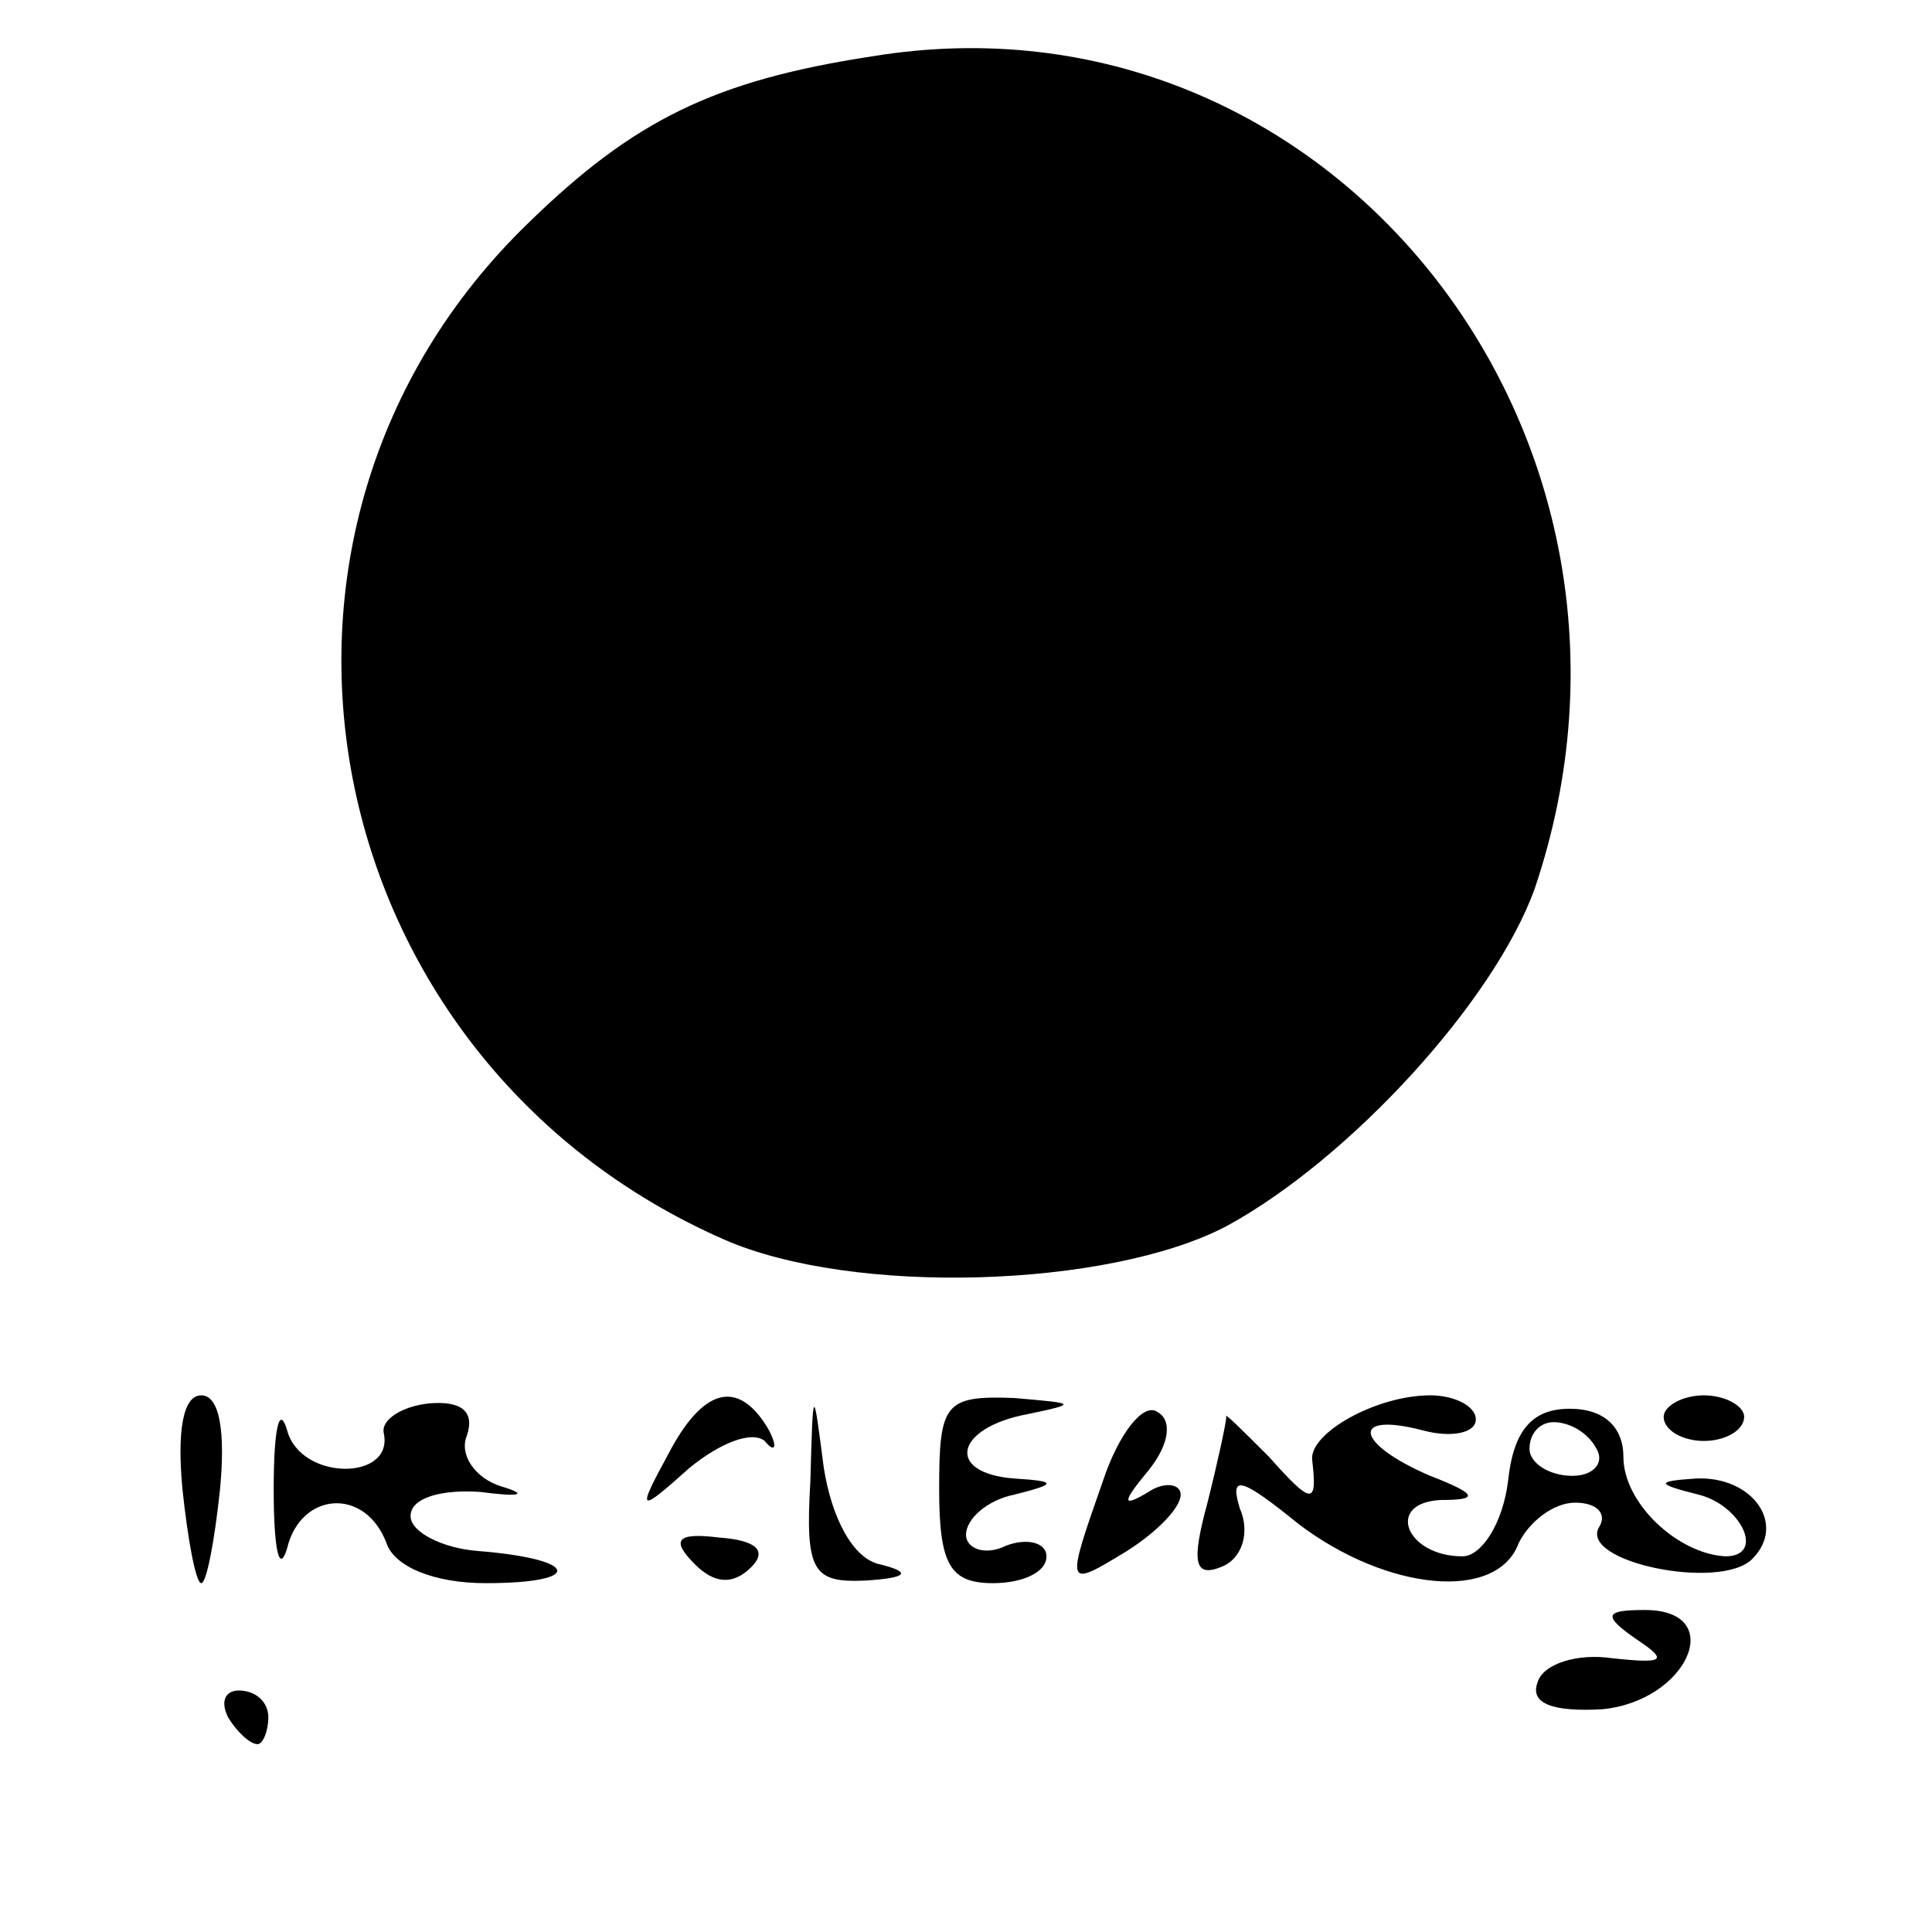
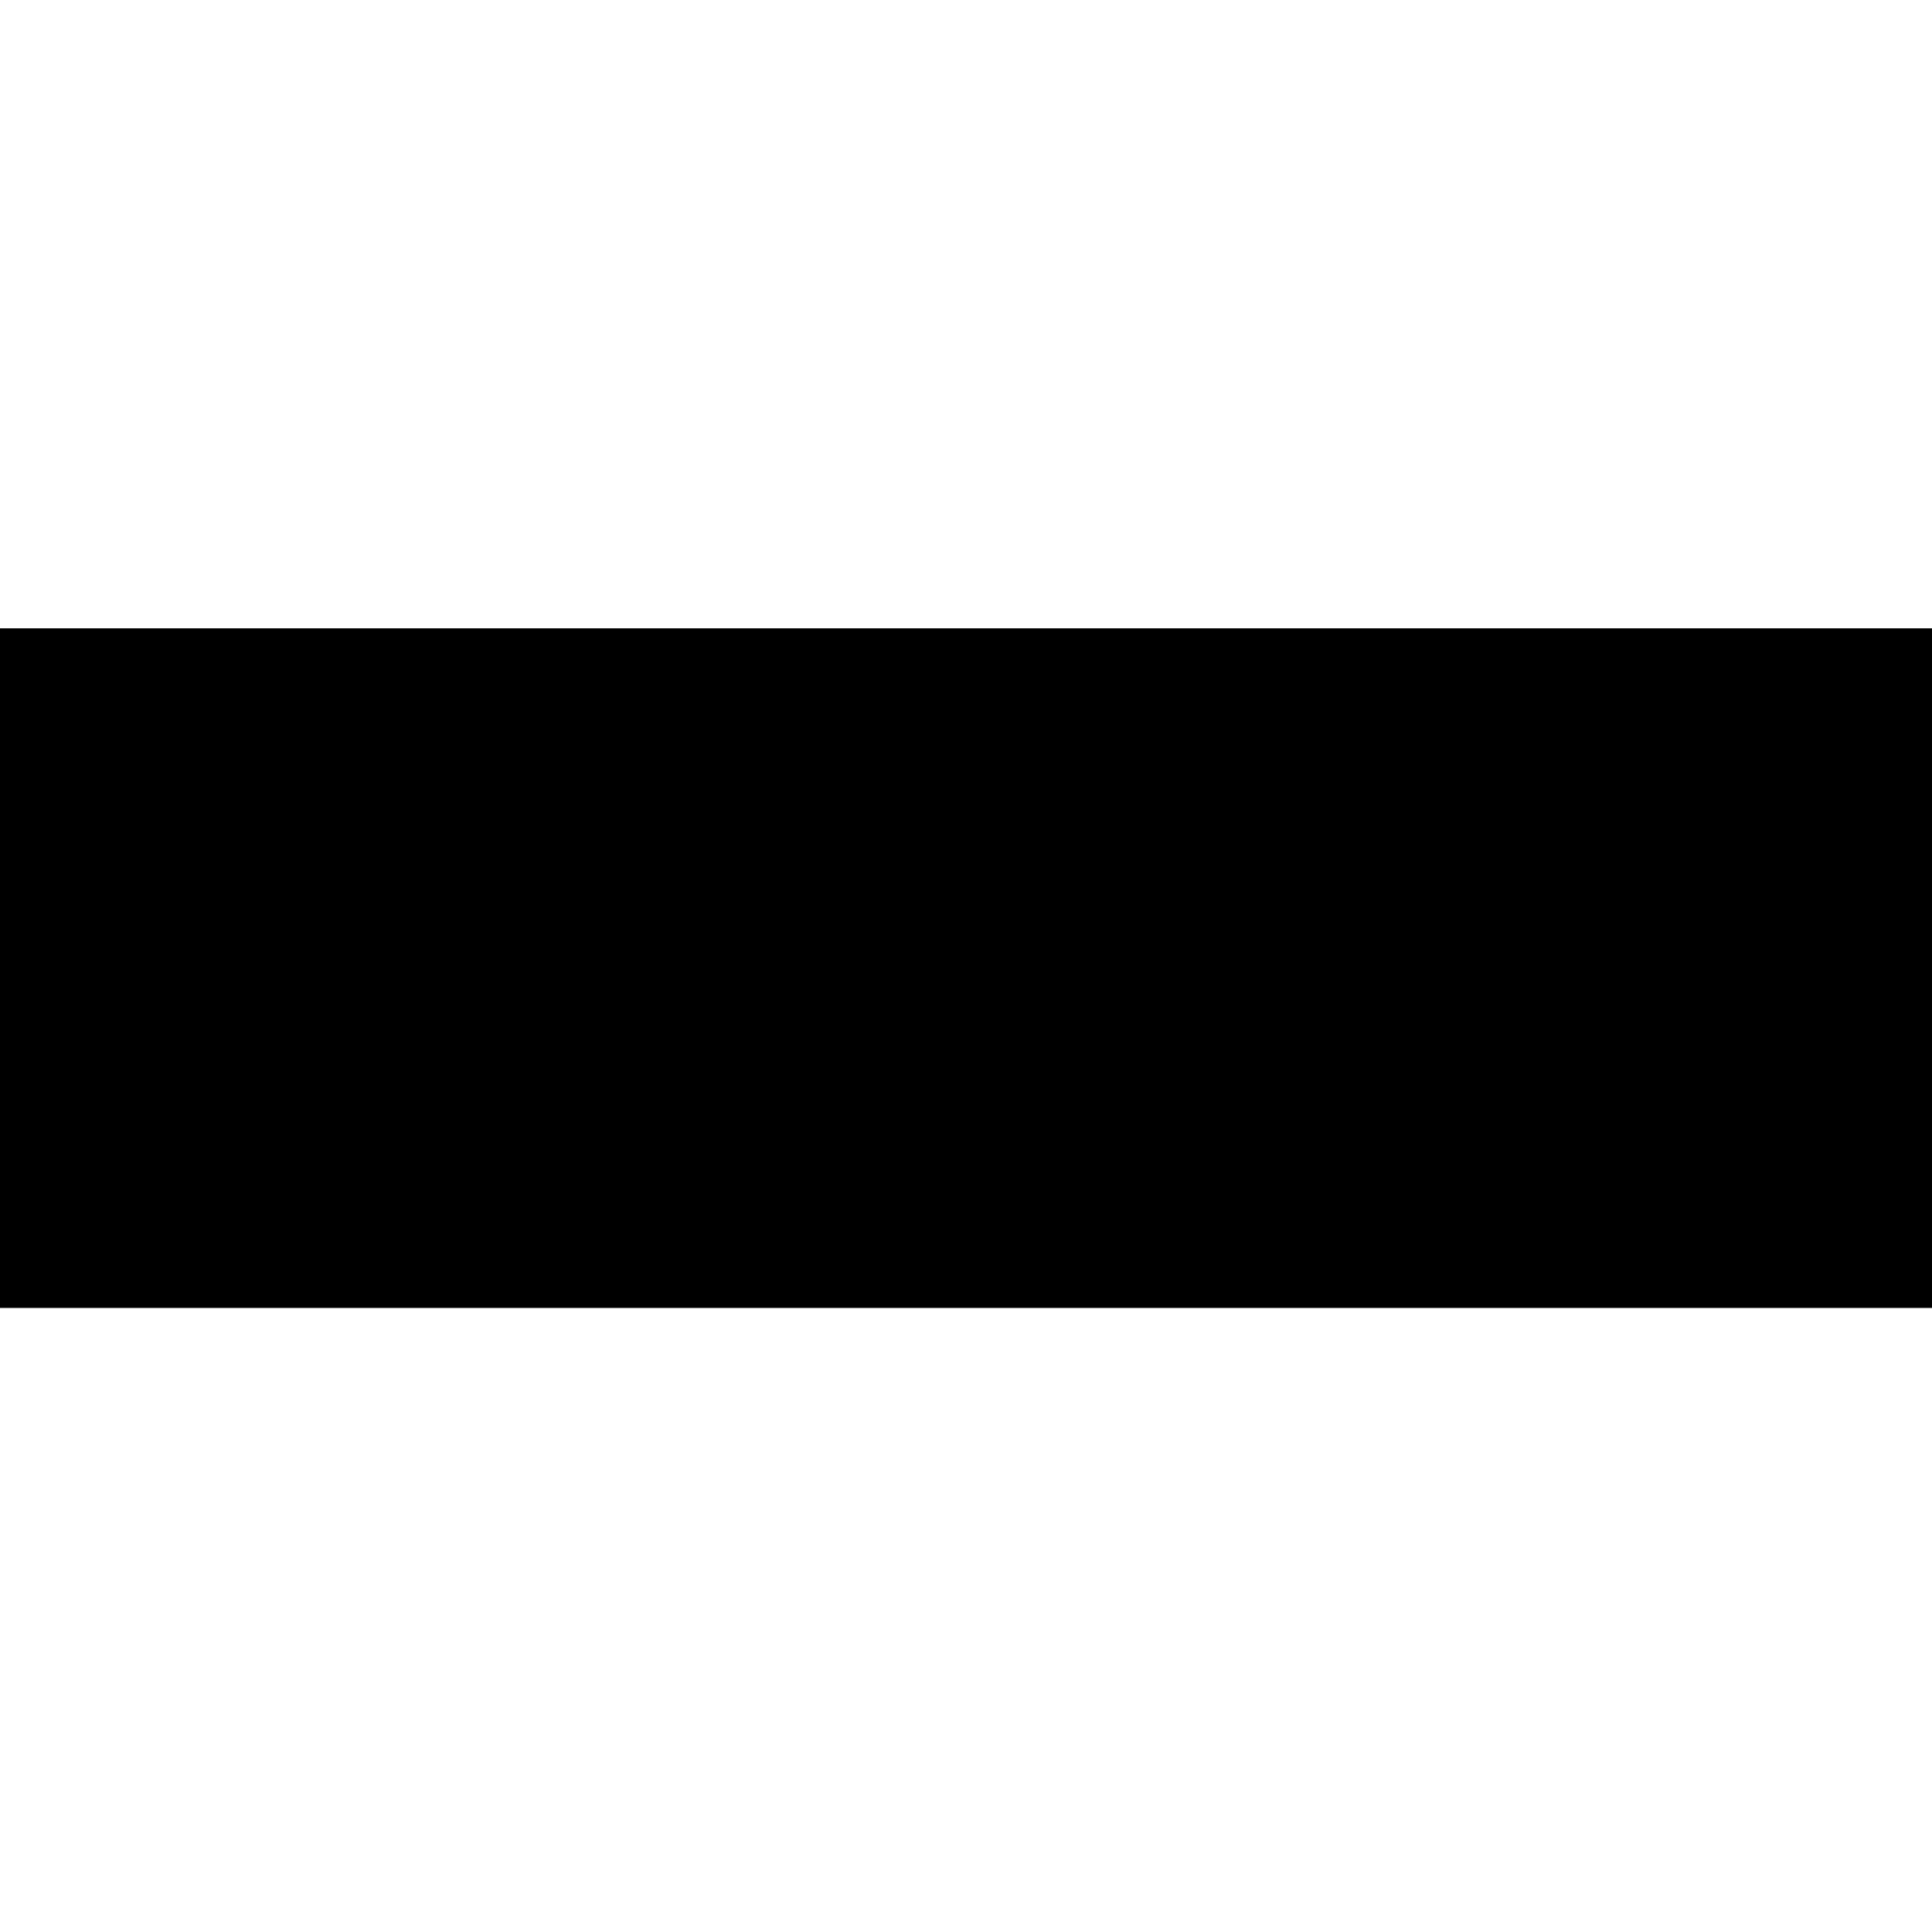
- <svg xmlns="http://www.w3.org/2000/svg" version="1.0" width="72pt" height="72pt" viewBox="0 0 72 72" preserveAspectRatio="xMidYMid meet">
-   <g transform="translate(0,72) scale(0.1,-0.1)" fill="#000000" stroke="none">
-     <path d="M325 699 c-59 -9 -89 -24 -128 -62 -119 -115 -80 -312 73 -379 48 -21 143 -18 187 5 46 25 100 84 115 126 57 169 -77 338 -247 310z" />
-     <path d="M68 165 c2 -19 5 -35 7 -35 2 0 5 16 7 35 2 21 0 35 -7 35 -7 0 -9 -14 -7 -35z" />
-     <path d="M102 165 c0 -22 2 -32 5 -22 5 21 29 23 37 2 3 -9 18 -15 37 -15 37 0 35 9 -3 12 -13 1 -25 7 -25 13 0 7 12 10 26 9 15 -2 18 -1 8 2 -10 3 -16 12 -13 19 3 9 -2 13 -14 12 -10 -1 -18 -6 -17 -11 4 -18 -31 -18 -36 1 -3 10 -5 0 -5 -22z" />
-     <path d="M249 178 c-12 -22 -11 -22 8 -5 11 9 23 14 28 10 4 -5 5 -2 1 5 -11 18 -24 15 -37 -10z" />
-     <path d="M302 168 c-2 -34 1 -38 21 -37 15 1 17 3 5 6 -10 2 -18 17 -21 36 -4 31 -4 31 -5 -5z" />
-     <path d="M350 165 c0 -28 4 -35 20 -35 11 0 20 4 20 10 0 5 -7 7 -15 4 -8 -4 -15 -1 -15 4 0 6 8 13 18 15 16 4 16 5 0 6 -26 2 -22 19 5 24 19 4 18 4 -5 6 -26 1 -28 -2 -28 -34z" />
-     <path d="M411 168 c-14 -40 -14 -40 9 -26 11 7 20 16 20 21 0 4 -6 5 -12 1 -10 -6 -10 -4 0 8 8 10 9 19 3 22 -5 3 -14 -8 -20 -26z" />
-     <path d="M457 192 c0 -2 -3 -16 -7 -32 -6 -22 -5 -28 5 -24 8 3 11 13 7 22 -4 13 1 11 22 -6 33 -25 74 -29 82 -7 4 8 13 15 21 15 8 0 12 -4 9 -9 -8 -13 45 -24 57 -12 13 13 0 31 -21 30 -15 -1 -15 -2 1 -6 16 -4 25 -23 10 -23 -18 1 -38 20 -38 37 0 11 -7 18 -20 18 -14 0 -21 -8 -23 -27 -2 -16 -10 -28 -17 -28 -21 0 -29 20 -8 21 14 0 14 2 -4 9 -28 12 -30 24 -3 17 11 -3 20 -1 20 4 0 5 -8 9 -17 9 -20 0 -45 -14 -44 -24 2 -17 0 -17 -16 1 -10 10 -17 17 -16 15z m138 -12 c3 -5 -1 -10 -9 -10 -9 0 -16 5 -16 10 0 6 4 10 9 10 6 0 13 -4 16 -10z" />
-     <path d="M620 192 c0 -5 7 -9 15 -9 8 0 15 4 15 9 0 4 -7 8 -15 8 -8 0 -15 -4 -15 -8z" />
-     <path d="M259 137 c7 -7 14 -8 21 -1 6 6 2 10 -12 11 -16 2 -18 -1 -9 -10z" />
-     <path d="M610 109 c12 -8 10 -9 -9 -7 -13 2 -26 -2 -28 -9 -3 -8 6 -11 24 -10 32 3 47 37 16 37 -15 0 -16 -2 -3 -11z" />
-     <path d="M85 80 c3 -5 8 -10 11 -10 2 0 4 5 4 10 0 6 -5 10 -11 10 -5 0 -7 -4 -4 -10z" />
+ <svg xmlns="http://www.w3.org/2000/svg" version="1.0" width="452pt" height="452pt" viewBox="0 0 452 452" preserveAspectRatio="xMidYMid meet">
+   <g transform="translate(0,452) scale(0.1,-0.1)" fill="#000000" stroke="none">
+     <path d="M0 2255 l0 -795 2260 0 2260 0 0 795 0 795 -2260 0 -2260 0 0 -795z" />
  </g>
</svg>
